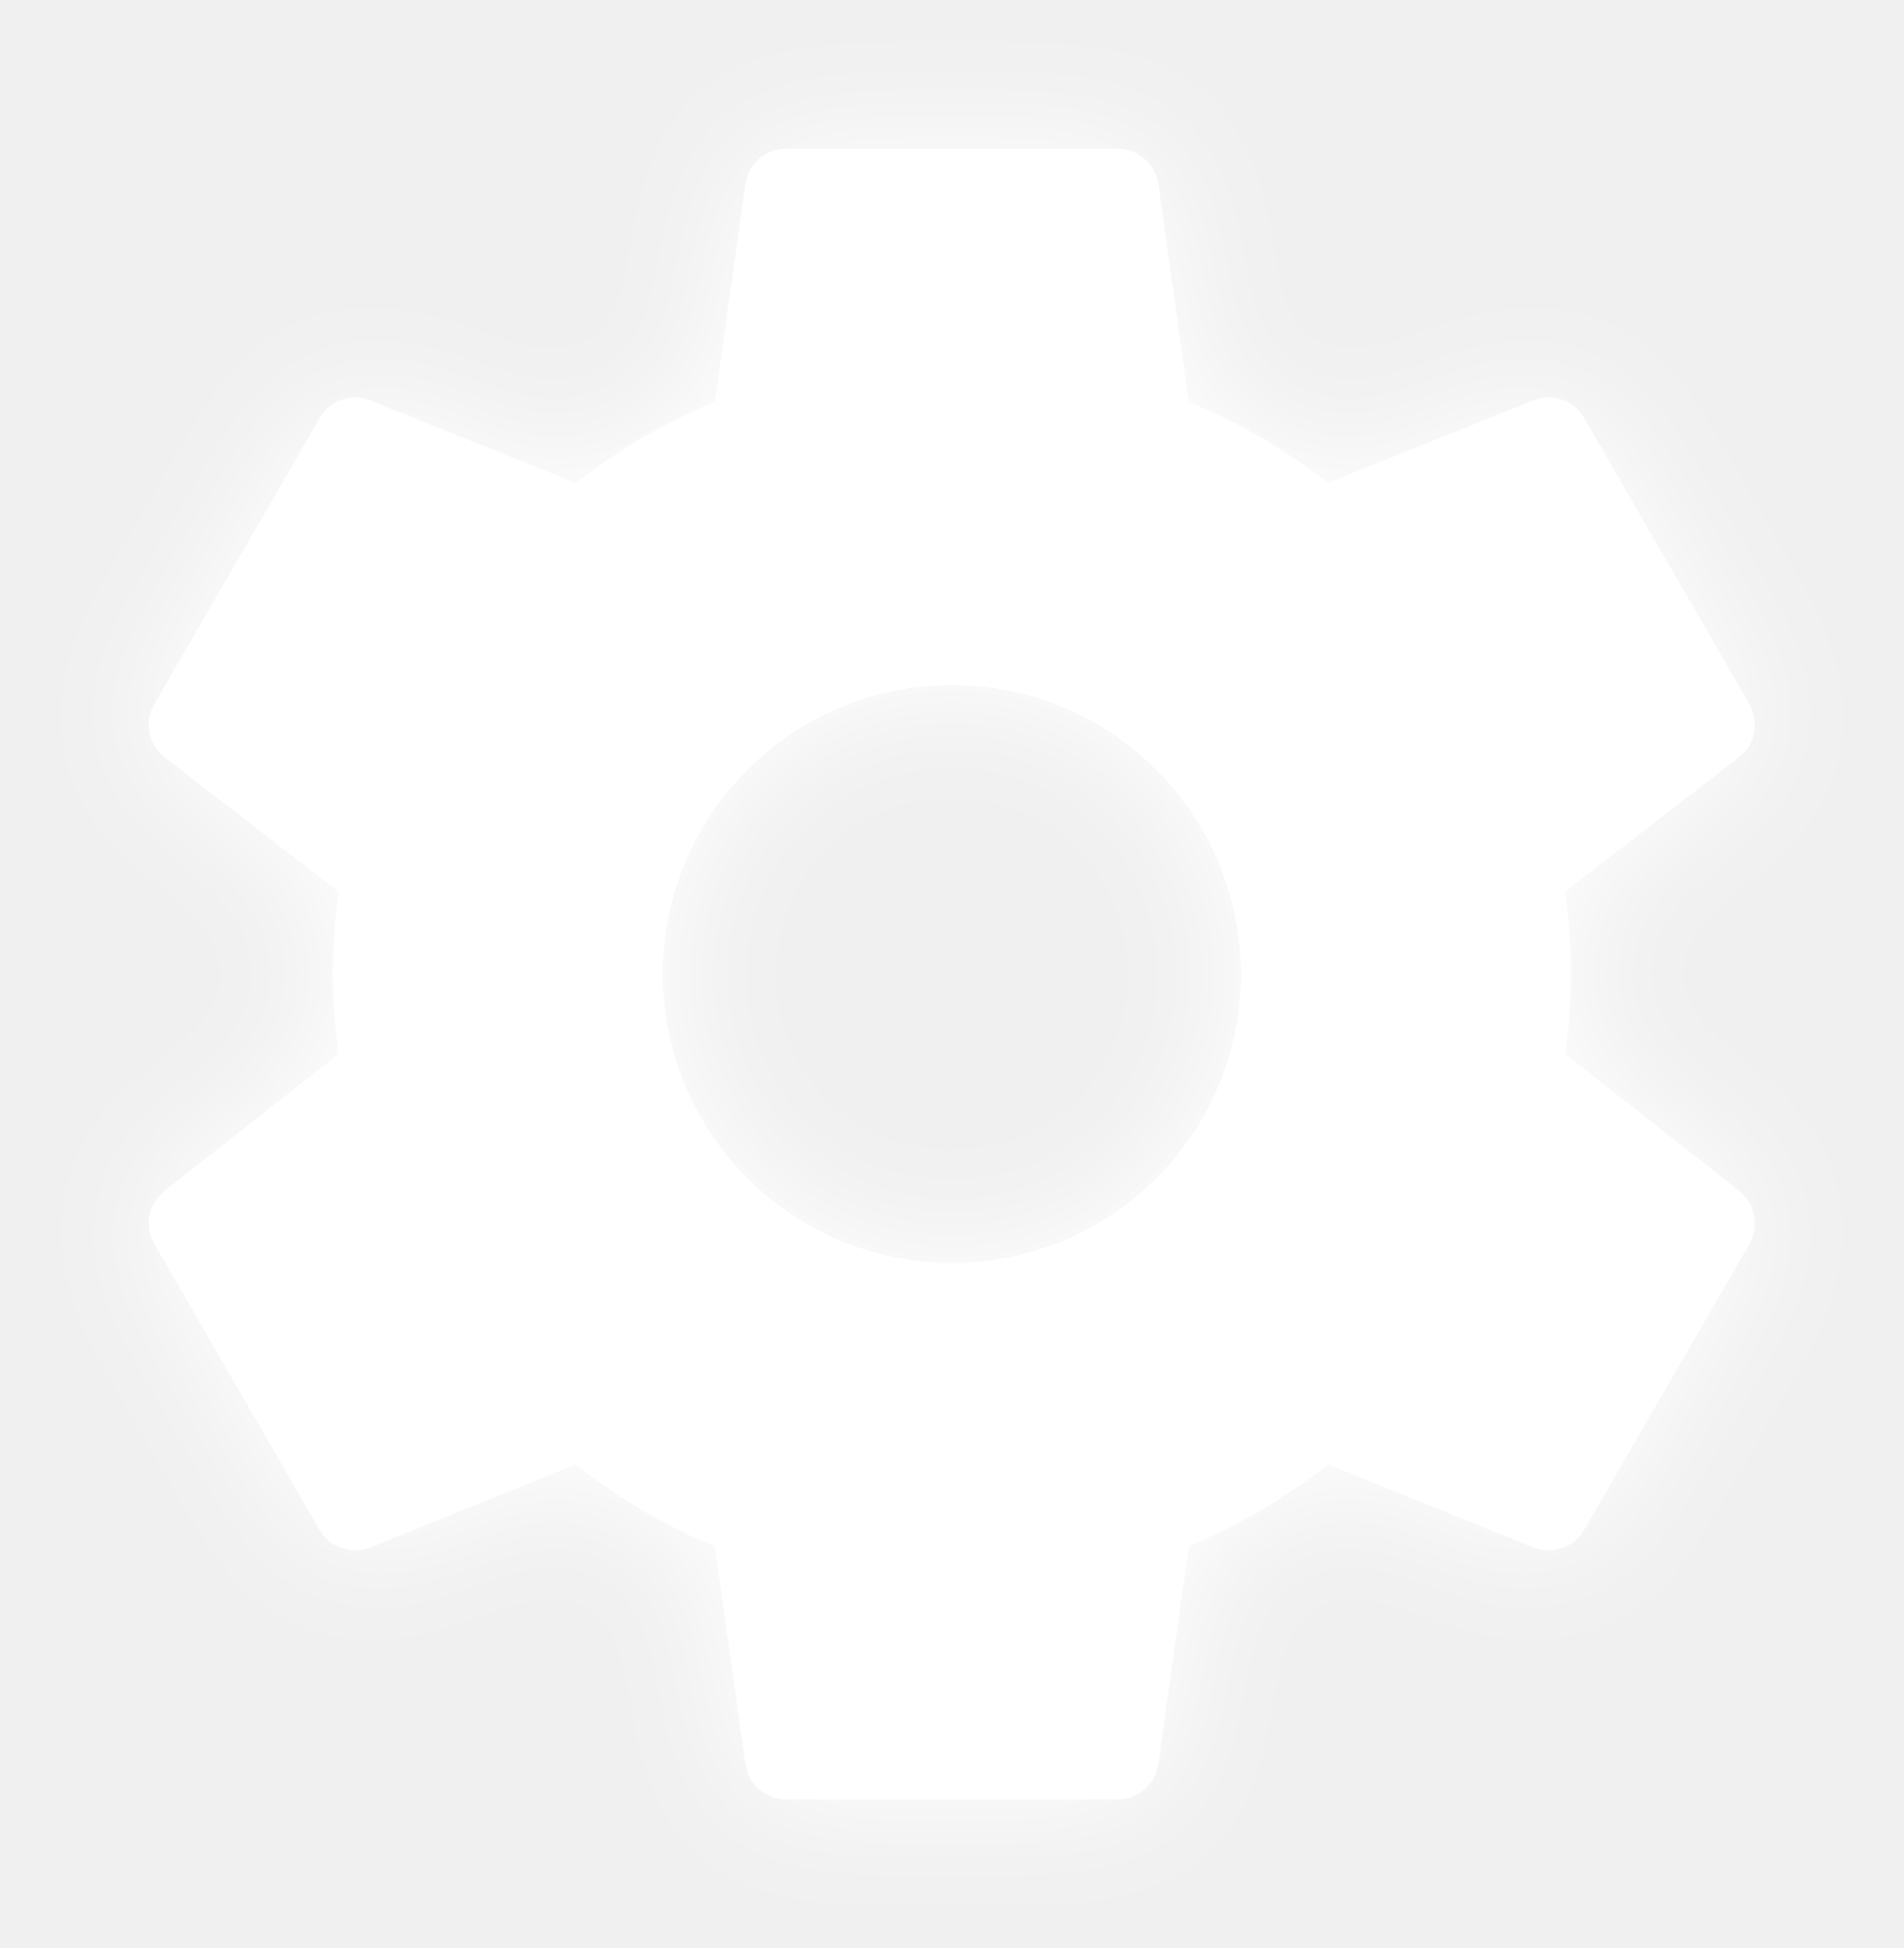
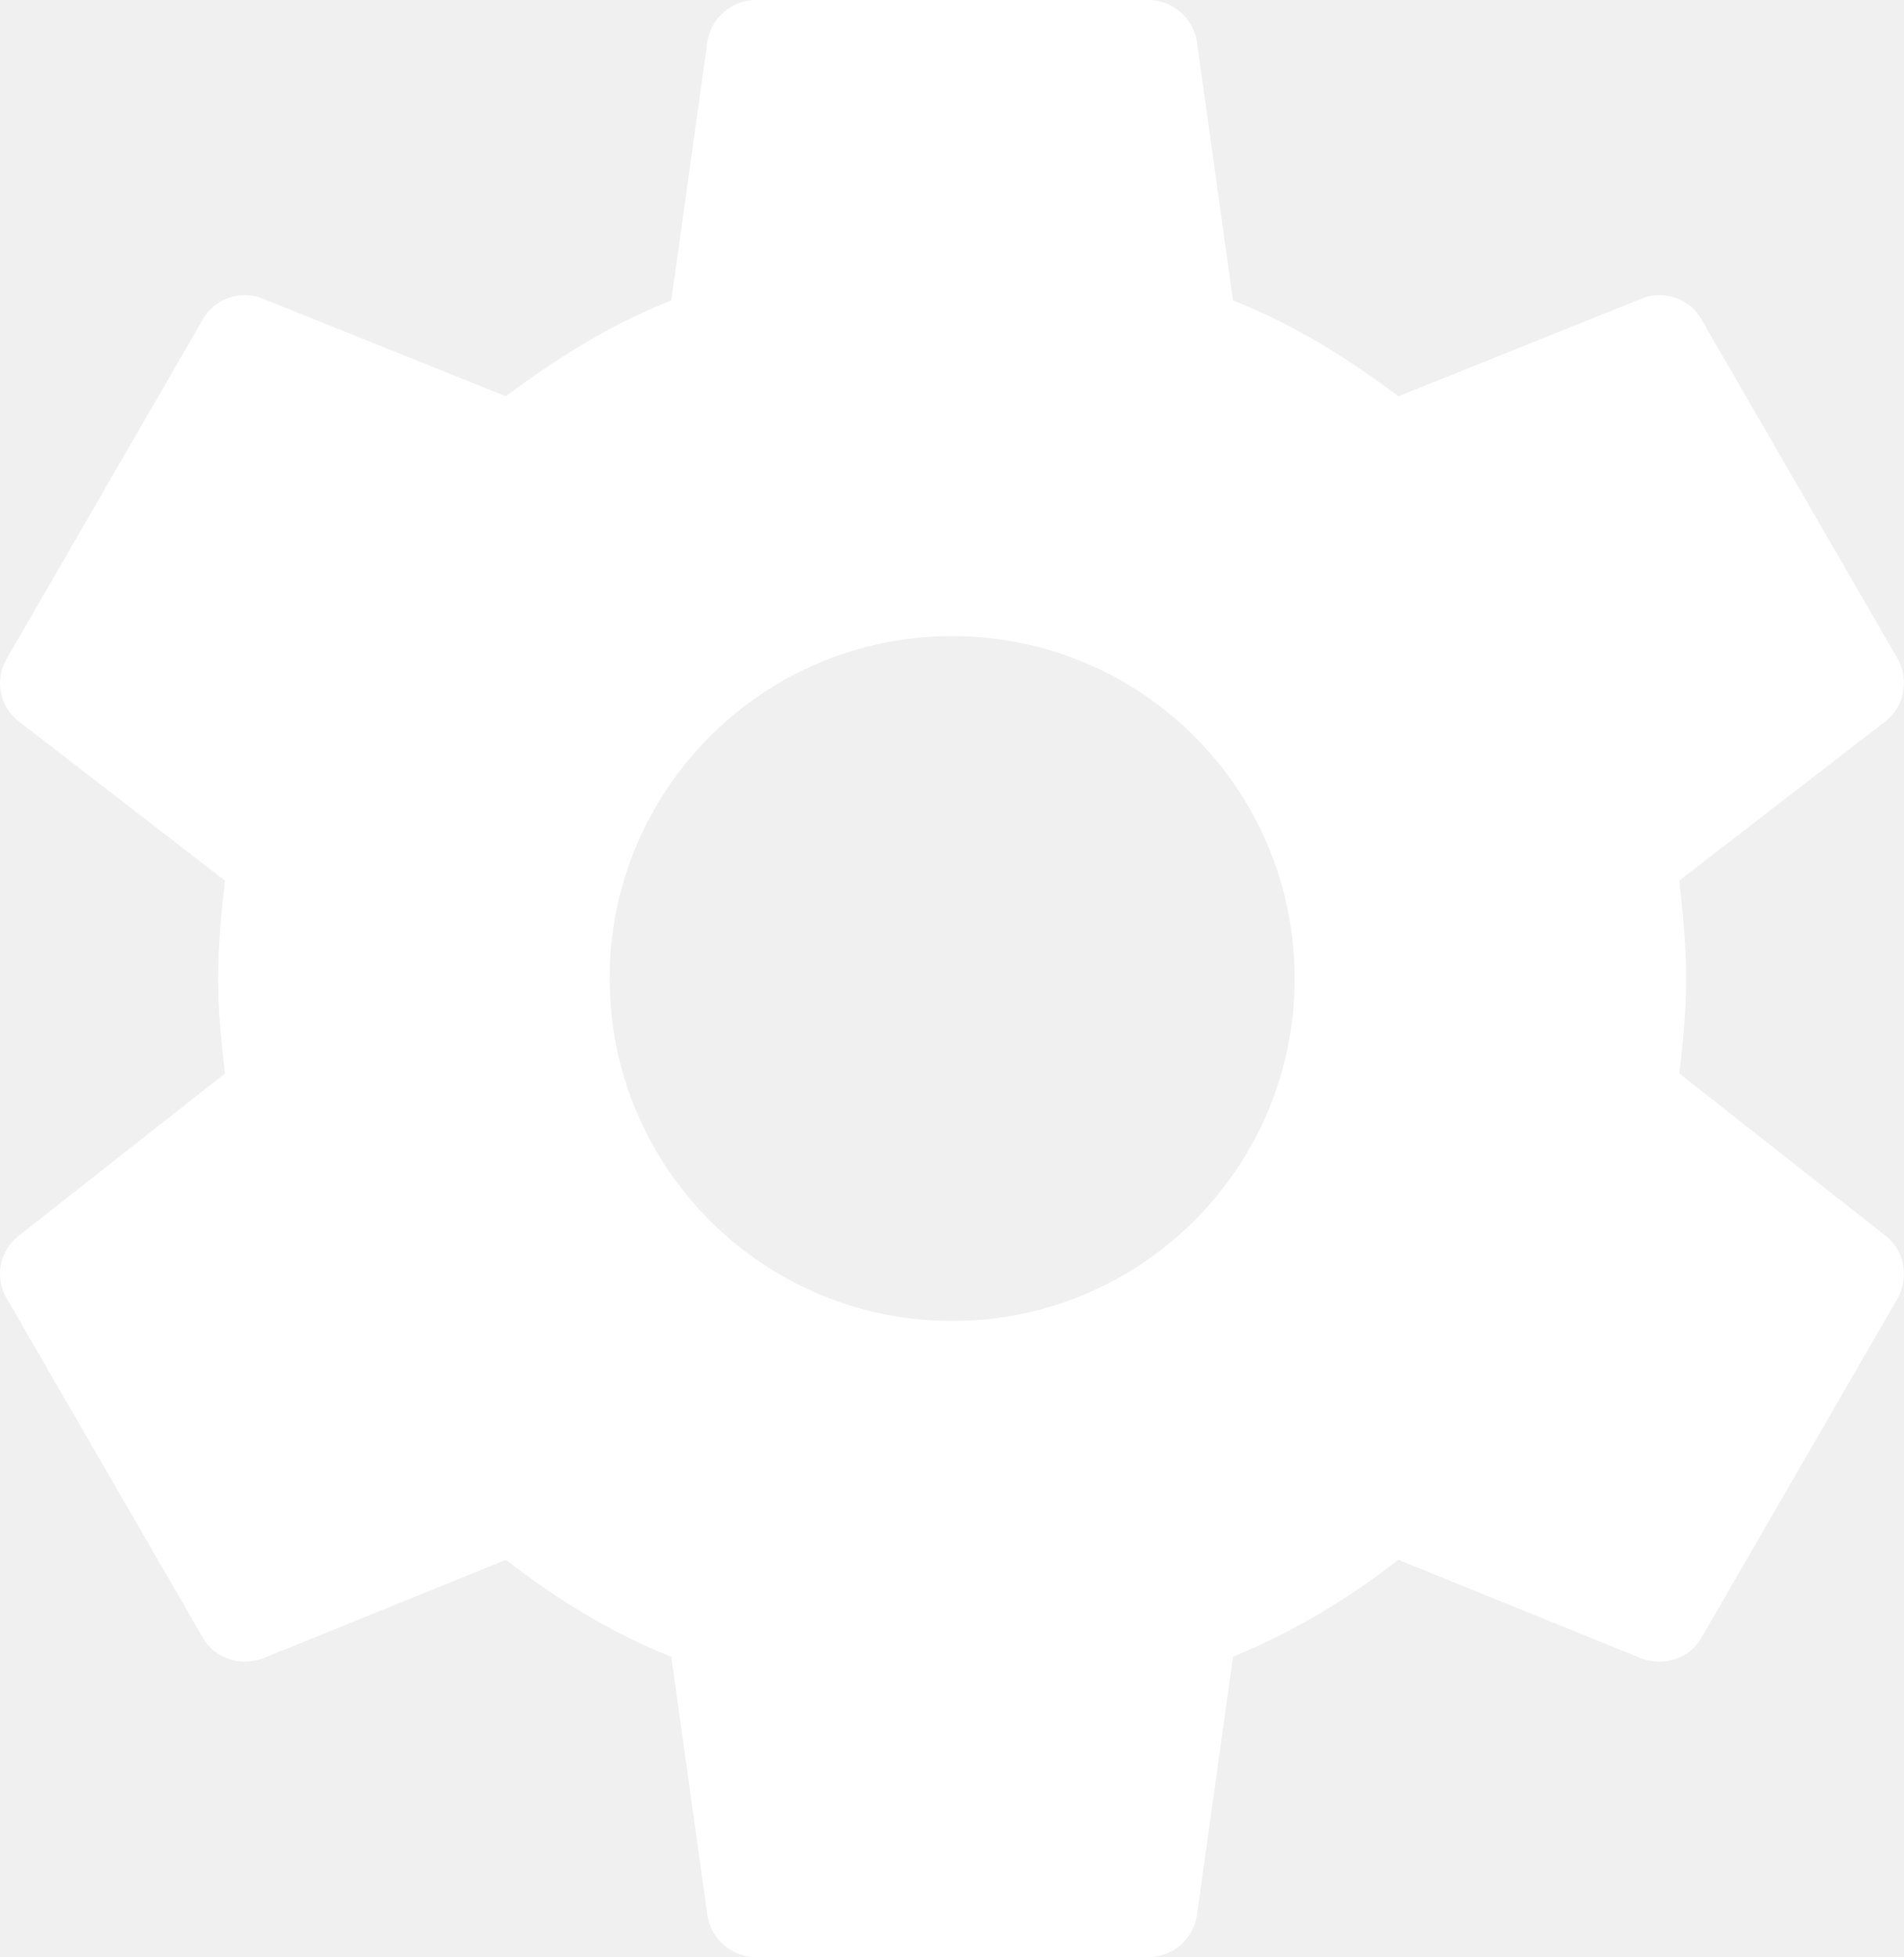
- <svg xmlns="http://www.w3.org/2000/svg" version="1.1" width="61.478" height="62.933" viewBox="0 0 61.478 62.933" id="svg4">
+ <svg xmlns="http://www.w3.org/2000/svg" version="1.1" width="51.878" height="53.333" viewBox="0 0 51.878 53.333" id="svg4">
  <defs id="defs8">
    <filter style="color-interpolation-filters:sRGB" id="filter9479" x="-0.093" y="-0.09" width="1.185" height="1.18">
      <feGaussianBlur stdDeviation="2 2" result="blur" id="feGaussianBlur9477" />
    </filter>
  </defs>
-   <path d="m 30.745,40.8 a 9.333,9.333 0 0 1 -9.333,-9.333 9.333,9.333 0 0 1 9.333,-9.333 9.333,9.333 0 0 1 9.333,9.333 9.333,9.333 0 0 1 -9.333,9.333 m 19.813,-6.747 c 0.107,-0.853 0.187,-1.707 0.187,-2.587 0,-0.88 -0.08,-1.76 -0.187,-2.667 l 5.627,-4.347 c 0.507,-0.4 0.64,-1.12 0.32,-1.707 l -5.333,-9.227 c -0.32,-0.587 -1.04,-0.827 -1.627,-0.587 l -6.64,2.667 c -1.387,-1.04 -2.827,-1.947 -4.507,-2.613 L 37.412,5.92 c -0.107,-0.64 -0.667,-1.12 -1.333,-1.12 H 25.412 c -0.667,0 -1.227,0.48 -1.333,1.12 l -0.987,7.067 c -1.68,0.667 -3.12,1.573 -4.507,2.613 l -6.64,-2.667 c -0.587,-0.24 -1.307,0 -1.627,0.587 l -5.333,9.227 c -0.347,0.587 -0.187,1.307 0.32,1.707 l 5.627,4.347 c -0.107,0.907 -0.187,1.787 -0.187,2.667 0,0.88 0.08,1.733 0.187,2.587 l -5.627,4.427 c -0.507,0.4 -0.667,1.12 -0.32,1.707 l 5.333,9.227 c 0.32,0.587 1.04,0.8 1.627,0.587 l 6.64,-2.693 c 1.387,1.067 2.827,1.973 4.507,2.64 l 0.987,7.067 c 0.107,0.64 0.667,1.12 1.333,1.12 h 10.667 c 0.667,0 1.227,-0.48 1.333,-1.12 l 0.987,-7.067 c 1.68,-0.693 3.12,-1.573 4.507,-2.64 l 6.64,2.693 c 0.587,0.213 1.307,0 1.627,-0.587 l 5.333,-9.227 c 0.32,-0.587 0.187,-1.307 -0.32,-1.707 z" id="path2-3" style="fill:#ffffff;fill-opacity:1;stroke-width:1;filter:url(#filter9479)" />
-   <path d="m 30.745,40.8 a 9.333,9.333 0 0 1 -9.333,-9.333 9.333,9.333 0 0 1 9.333,-9.333 9.333,9.333 0 0 1 9.333,9.333 9.333,9.333 0 0 1 -9.333,9.333 m 19.813,-6.747 c 0.107,-0.853 0.187,-1.707 0.187,-2.587 0,-0.88 -0.08,-1.76 -0.187,-2.667 l 5.627,-4.347 c 0.507,-0.4 0.64,-1.12 0.32,-1.707 l -5.333,-9.227 c -0.32,-0.587 -1.04,-0.827 -1.627,-0.587 l -6.64,2.667 c -1.387,-1.04 -2.827,-1.947 -4.507,-2.613 L 37.412,5.92 c -0.107,-0.64 -0.667,-1.12 -1.333,-1.12 H 25.412 c -0.667,0 -1.227,0.48 -1.333,1.12 l -0.987,7.067 c -1.68,0.667 -3.12,1.573 -4.507,2.613 l -6.64,-2.667 c -0.587,-0.24 -1.307,0 -1.627,0.587 l -5.333,9.227 c -0.347,0.587 -0.187,1.307 0.32,1.707 l 5.627,4.347 c -0.107,0.907 -0.187,1.787 -0.187,2.667 0,0.88 0.08,1.733 0.187,2.587 l -5.627,4.427 c -0.507,0.4 -0.667,1.12 -0.32,1.707 l 5.333,9.227 c 0.32,0.587 1.04,0.8 1.627,0.587 l 6.64,-2.693 c 1.387,1.067 2.827,1.973 4.507,2.64 l 0.987,7.067 c 0.107,0.64 0.667,1.12 1.333,1.12 h 10.667 c 0.667,0 1.227,-0.48 1.333,-1.12 l 0.987,-7.067 c 1.68,-0.693 3.12,-1.573 4.507,-2.64 l 6.64,2.693 c 0.587,0.213 1.307,0 1.627,-0.587 l 5.333,-9.227 c 0.32,-0.587 0.187,-1.307 -0.32,-1.707 z" id="path2" style="fill:#ffffff;fill-opacity:1;stroke-width:1" />
+   <path d="m 25.945,36 a 9.333,9.333 0 0 1 -9.333,-9.333 9.333,9.333 0 0 1 9.333,-9.333 9.333,9.333 0 0 1 9.333,9.333 9.333,9.333 0 0 1 -9.333,9.333 m 19.813,-6.747 c 0.107,-0.853 0.187,-1.707 0.187,-2.587 0,-0.88 -0.08,-1.76 -0.187,-2.667 l 5.627,-4.347 c 0.507,-0.4 0.64,-1.12 0.32,-1.707 L 46.372,8.72 c -0.32,-0.587 -1.04,-0.827 -1.627,-0.587 l -6.64,2.667 C 36.718,9.76 35.278,8.853 33.598,8.187 L 32.612,1.12 C 32.505,0.48 31.945,0 31.278,0 H 20.612 c -0.667,0 -1.227,0.48 -1.333,1.12 l -0.987,7.067 c -1.68,0.667 -3.12,1.573 -4.507,2.613 L 7.145,8.133 c -0.587,-0.24 -1.307,0 -1.627,0.587 L 0.185,17.947 c -0.347,0.587 -0.187,1.307 0.32,1.707 l 5.627,4.347 c -0.107,0.907 -0.187,1.787 -0.187,2.667 0,0.88 0.08,1.733 0.187,2.587 l -5.627,4.427 c -0.507,0.4 -0.667,1.12 -0.32,1.707 l 5.333,9.227 c 0.32,0.587 1.04,0.8 1.627,0.587 l 6.64,-2.693 c 1.387,1.067 2.827,1.973 4.507,2.64 l 0.987,7.067 c 0.107,0.64 0.667,1.12 1.333,1.12 h 10.667 c 0.667,0 1.227,-0.48 1.333,-1.12 l 0.987,-7.067 c 1.68,-0.693 3.12,-1.573 4.507,-2.64 l 6.64,2.693 c 0.587,0.213 1.307,0 1.627,-0.587 l 5.333,-9.227 c 0.32,-0.587 0.187,-1.307 -0.32,-1.707 z" id="path2" style="fill:#ffffff;fill-opacity:1;stroke-width:1" />
  <text xml:space="preserve" style="font-size:20.362px;line-height:1.25;font-family:osifont;-inkscape-font-specification:osifont;stroke-width:0.509" x="-3.38" y="-4.534" id="text6689">
-     <tspan x="-3.38" y="-4.534" style="stroke-width:0.509" id="tspan11469">modified: resized, recolored, glow</tspan>
+     <tspan x="-3.38" y="-4.534" style="stroke-width:0.509" id="tspan11469">modified: resized, recolored</tspan>
  </text>
</svg>
